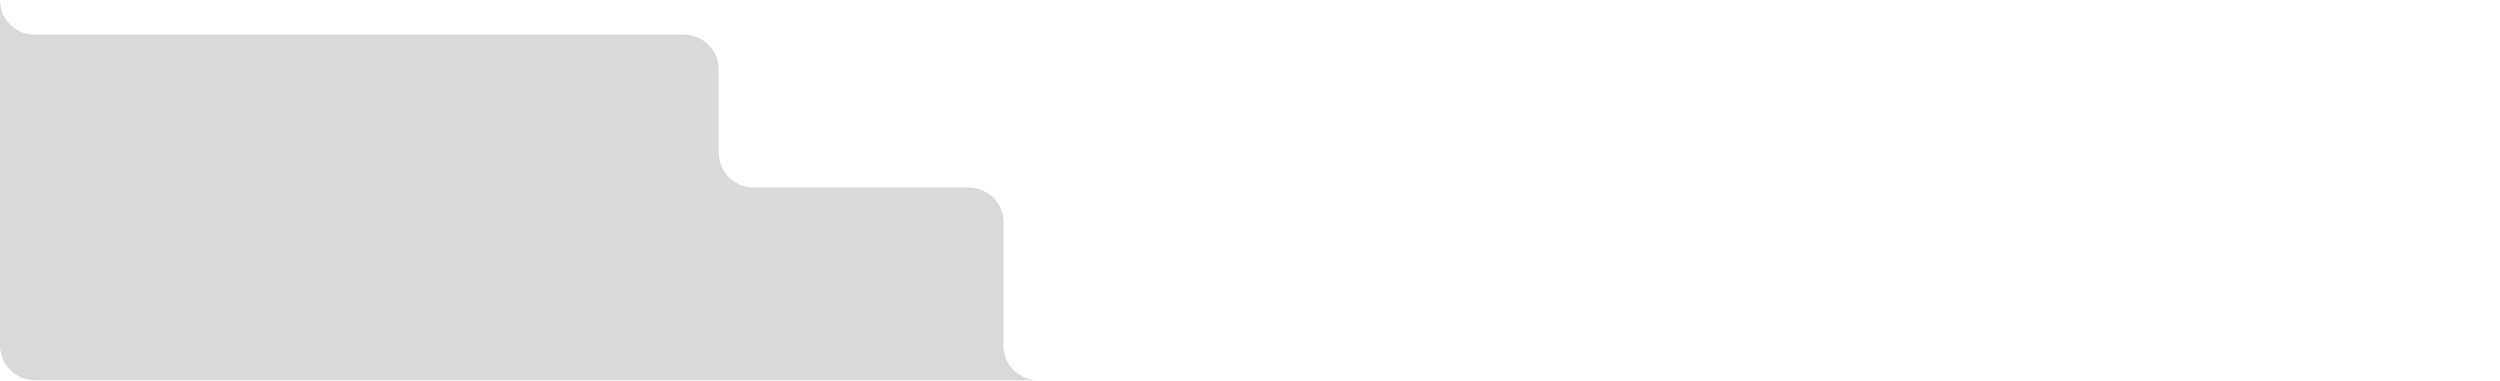
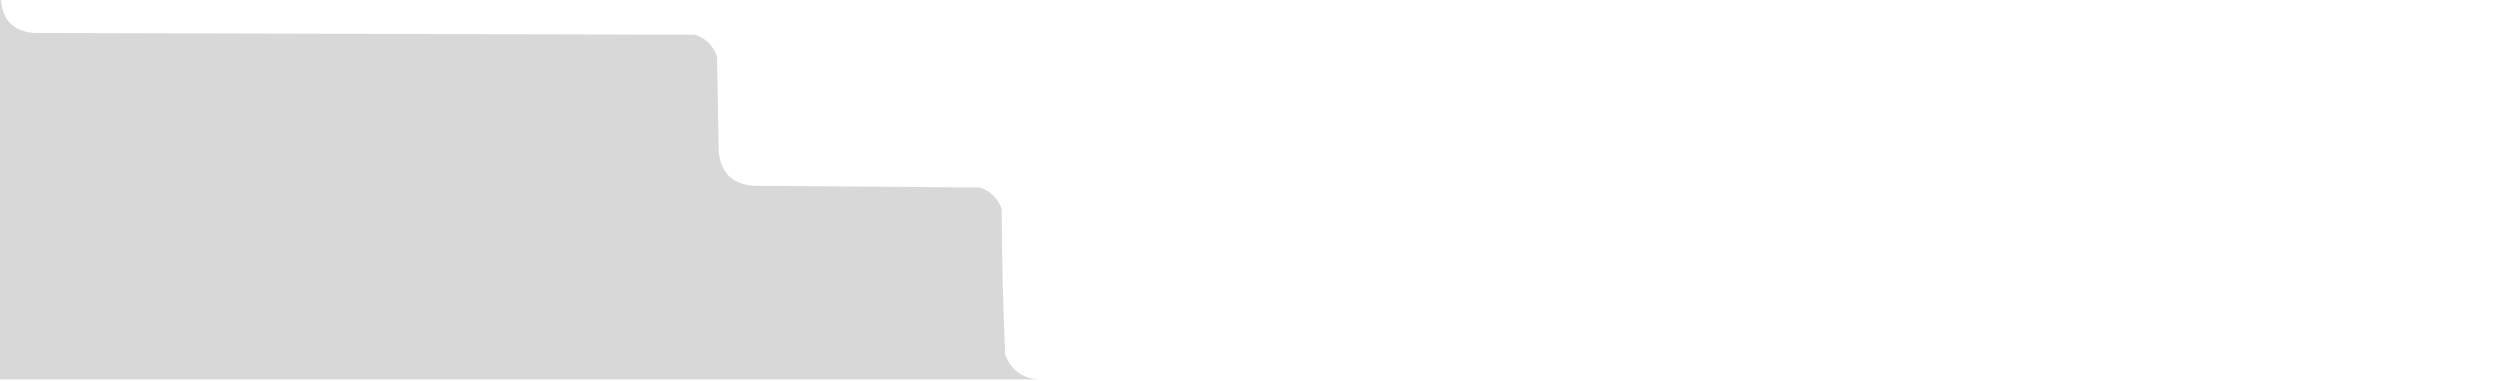
- <svg xmlns="http://www.w3.org/2000/svg" width="1440" height="219" viewBox="0 0 1440 219" fill="none">
-   <path d="M0 0C1.89263e-07 11.046 8.954 20 20 20H394C405.046 20 414 28.954 414 40V88C414 99.046 422.954 108 434 108H558C569.046 108 578 116.954 578 128V199C578 210.046 586.954 219 598 219H20C8.954 219 0 210.046 0 199V0ZM1440 199C1440 210.046 1431.05 219 1420 219V219C1431.05 219 1440 210.046 1440 199V199Z" fill="#D9D9D9" />
+ <svg xmlns="http://www.w3.org/2000/svg" version="1.1" width="1440px" height="219px" style="shape-rendering:geometricPrecision; text-rendering:geometricPrecision; image-rendering:optimizeQuality; fill-rule:evenodd; clip-rule:evenodd">
+   <g>
+     <path style="opacity:0.999" fill="#d8d8d8" d="M -0.5,-0.5 C -0.167,-0.5 0.167,-0.5 0.5,-0.5C 1.218,11.385 7.551,17.885 19.5,19C 146.5,19.333 273.5,19.667 400.5,20C 406.667,22.167 410.833,26.333 413,32.5C 413.333,50.833 413.667,69.167 414,87.5C 415.167,99.333 421.667,105.833 433.5,107C 477.167,107.333 520.833,107.667 564.5,108C 570.667,110.167 574.833,114.333 577,120.5C 577.052,148.535 577.718,176.535 579,204.5C 582.416,212.943 588.583,217.61 597.5,218.5C 398.167,218.5 198.833,218.5 -0.5,218.5C -0.5,145.5 -0.5,72.5 -0.5,-0.5 Z" />
+   </g>
</svg>
